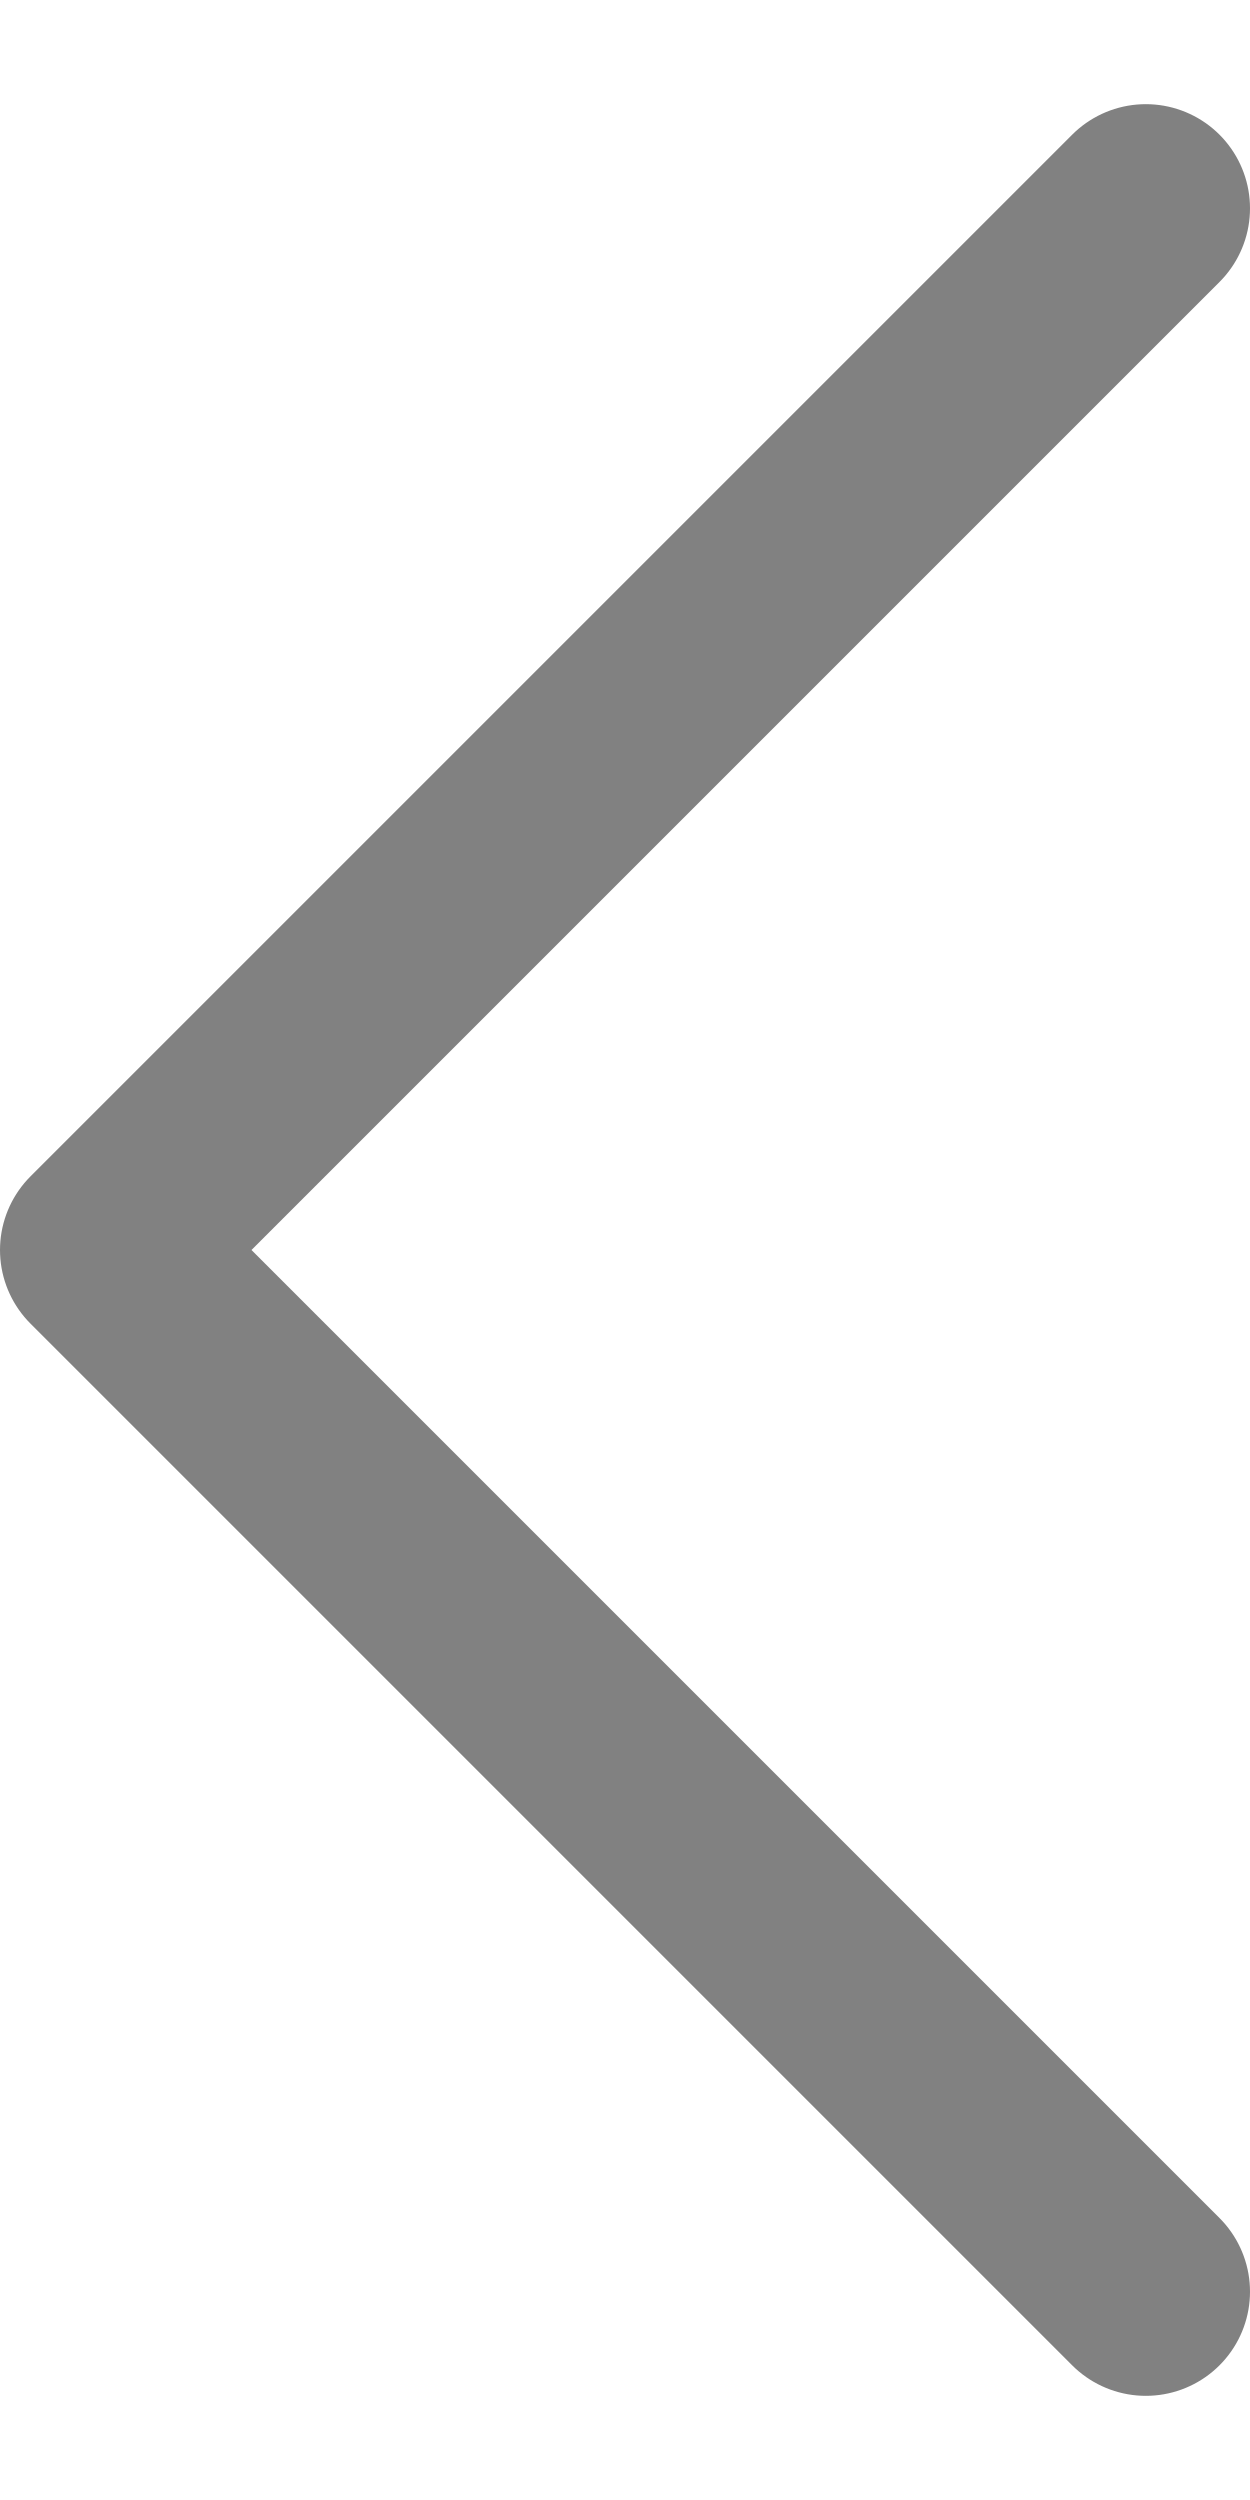
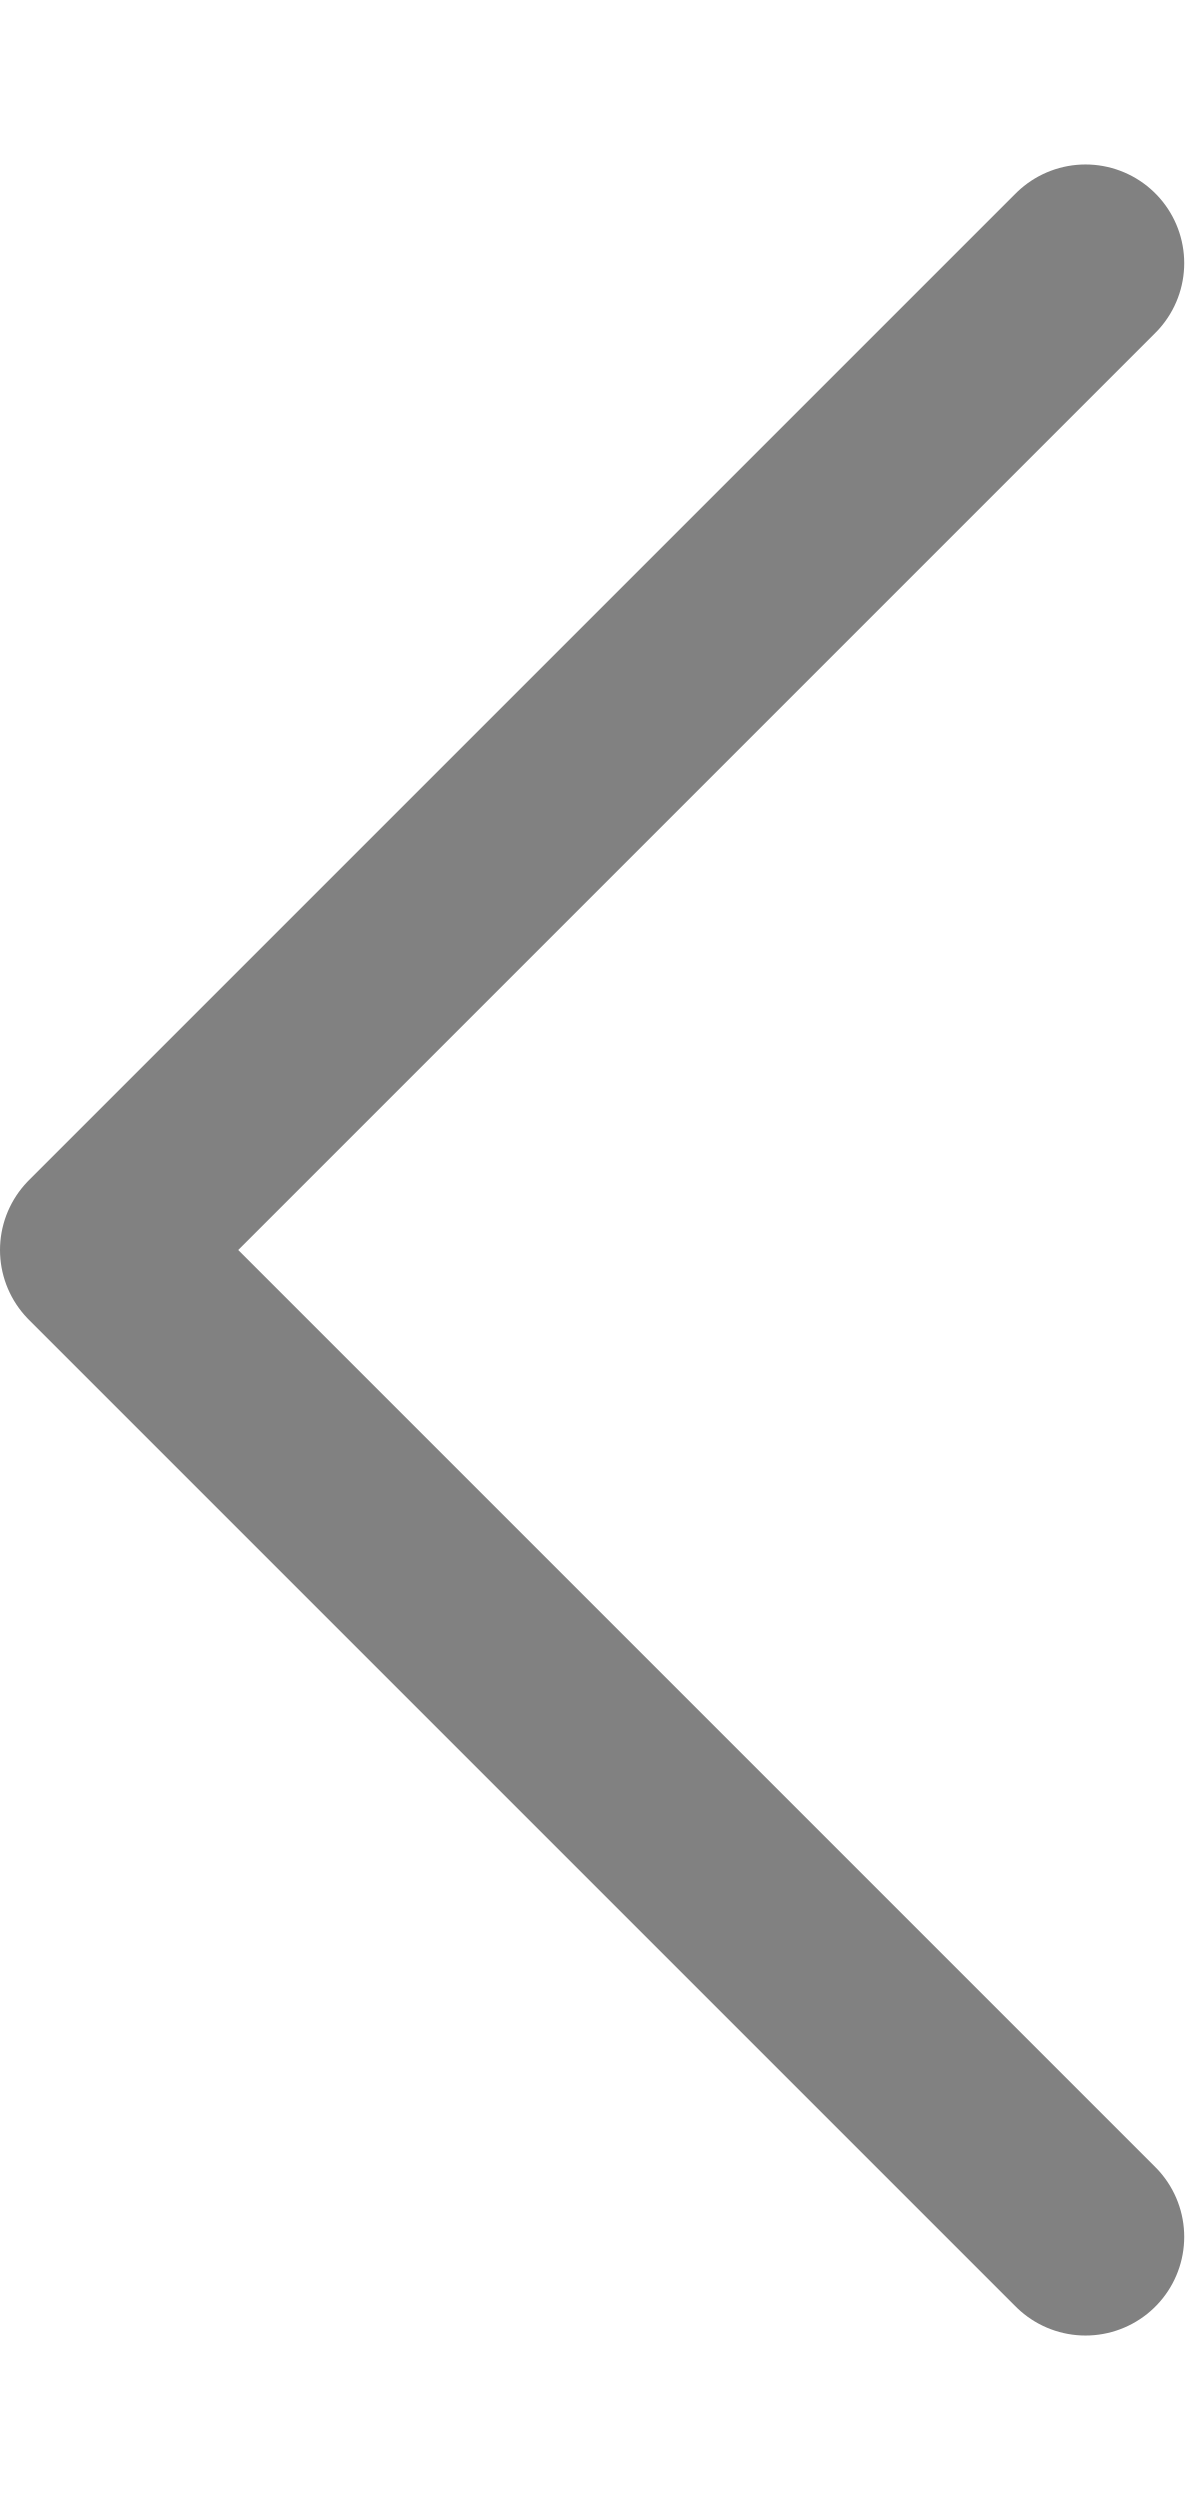
- <svg xmlns="http://www.w3.org/2000/svg" width="10" height="20" viewBox="0 0 12 22" fill="none">
+ <svg xmlns="http://www.w3.org/2000/svg" width="9" height="19" viewBox="0 0 12 22" fill="none">
  <path d="M11 1L1 11L11 21" stroke="#818181" stroke-width="2" stroke-miterlimit="10" stroke-linecap="round" stroke-linejoin="round" />
</svg>
